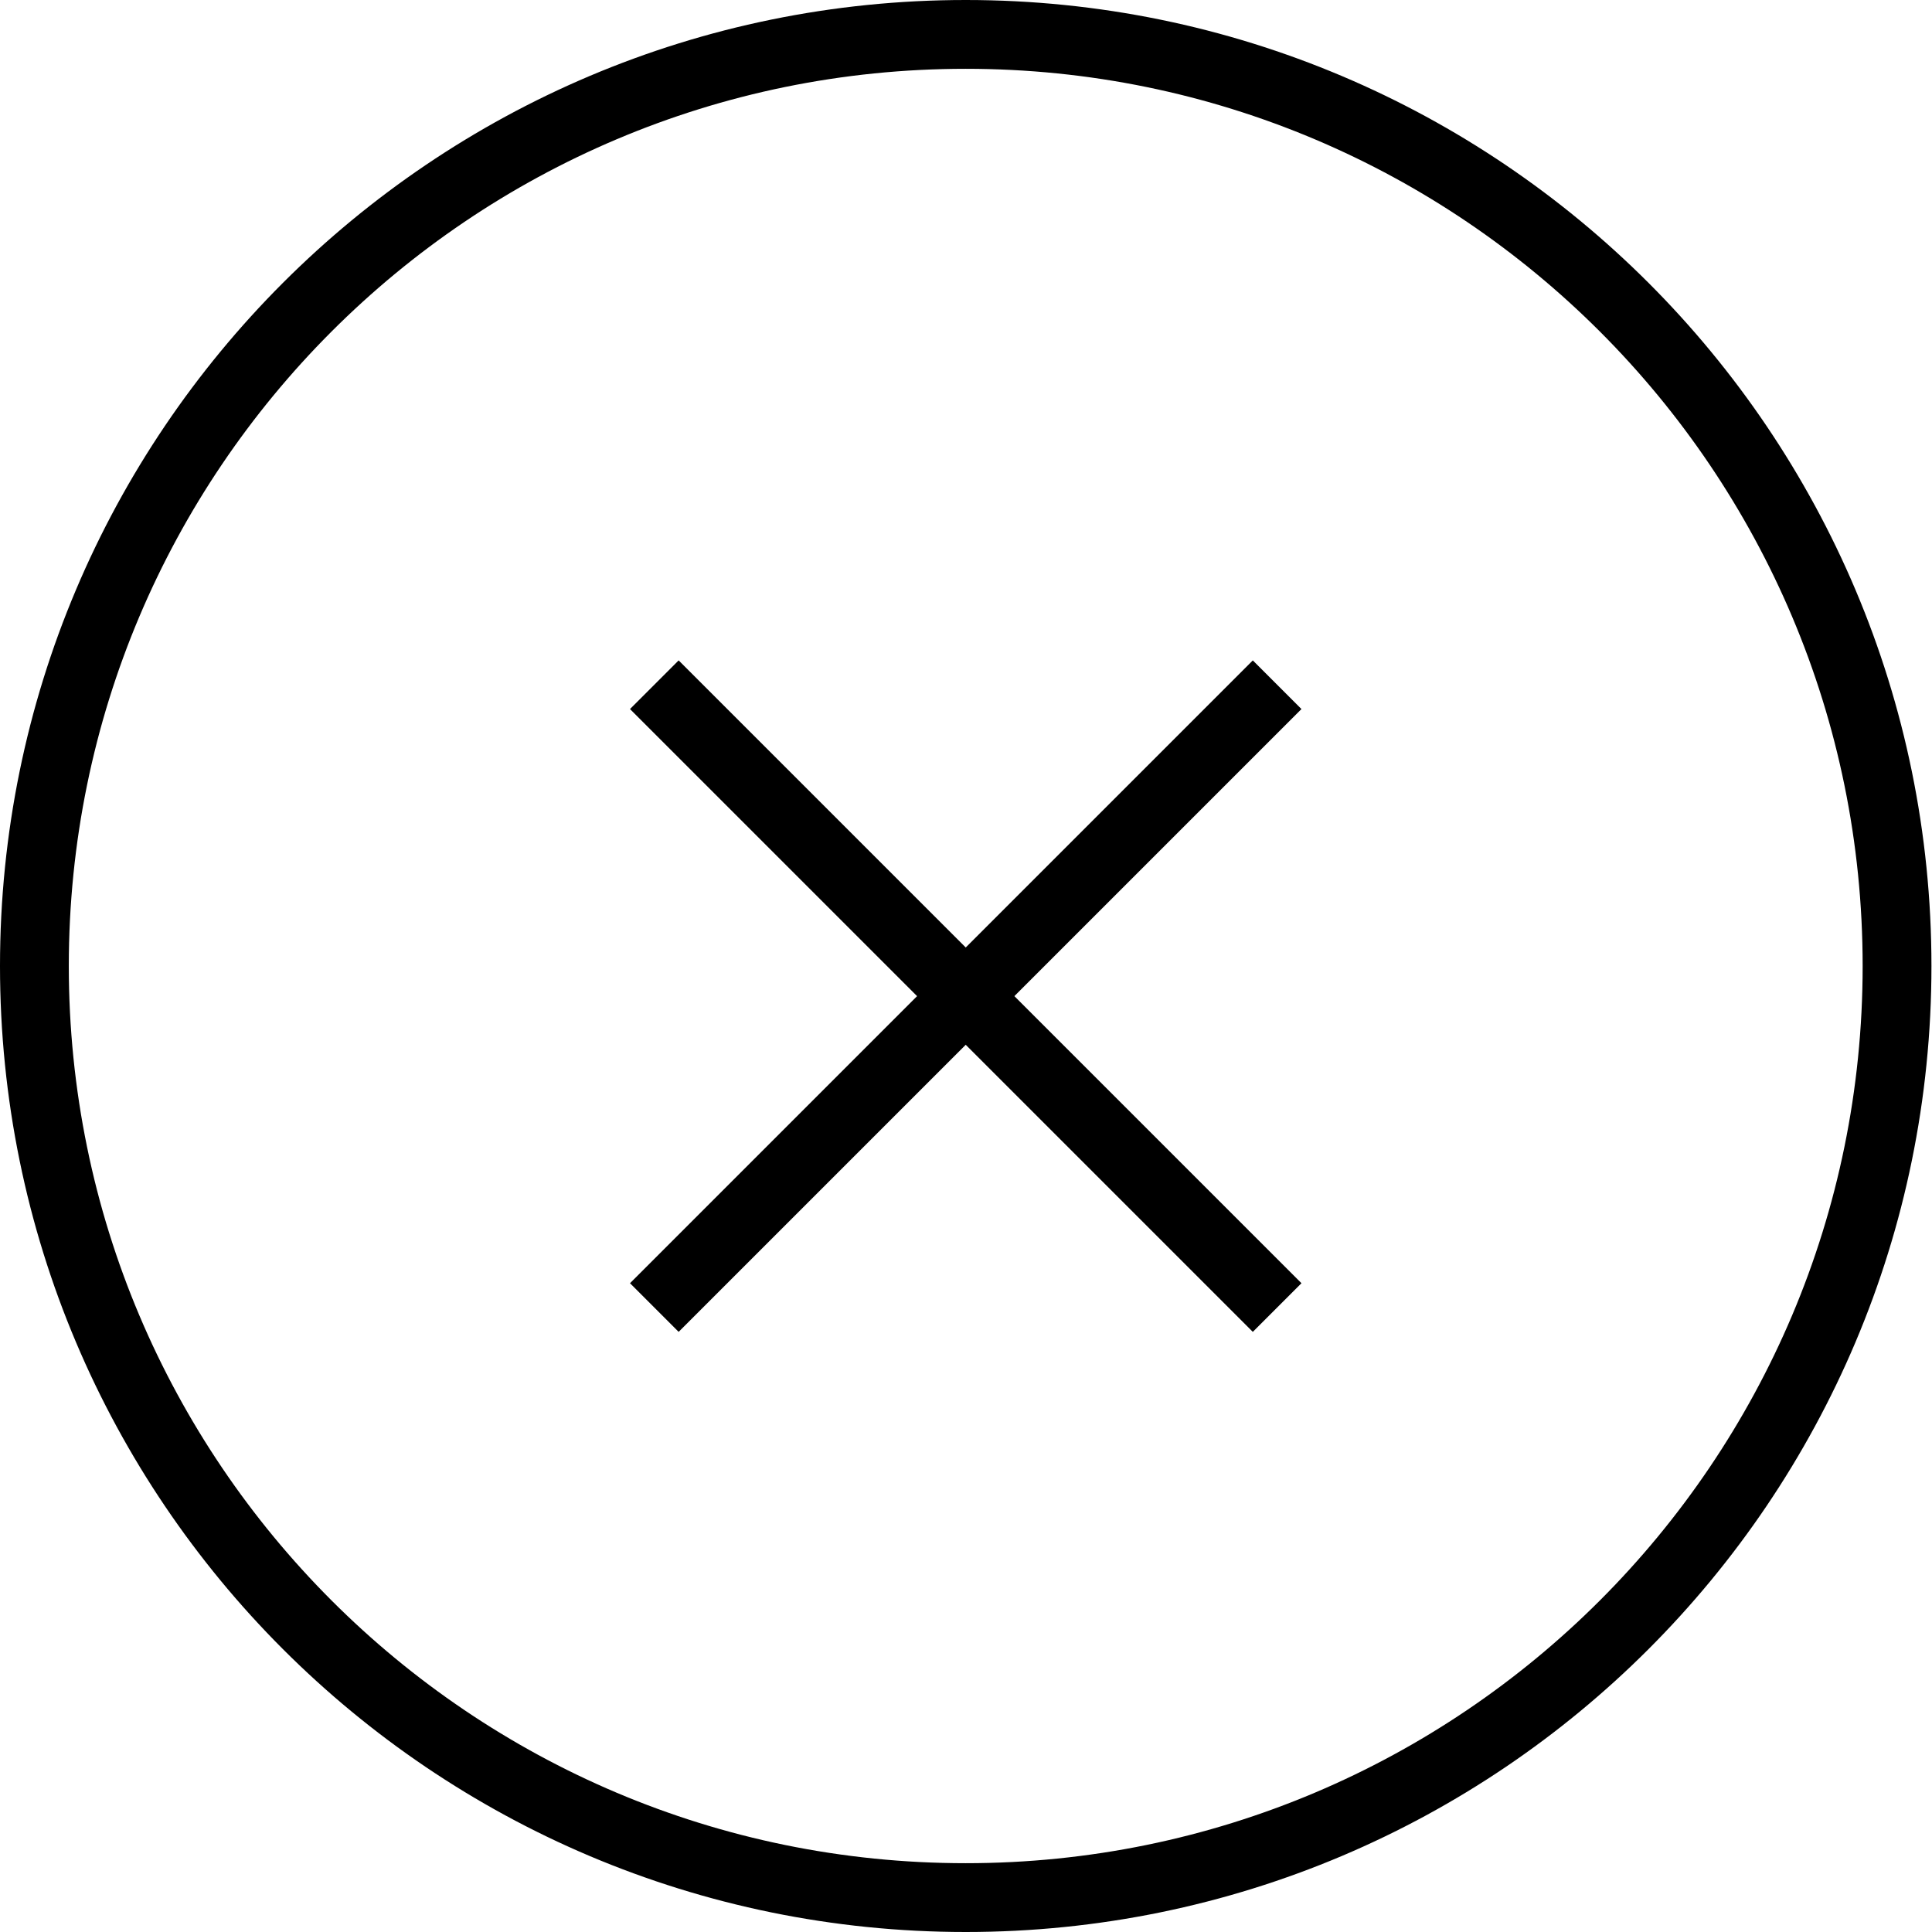
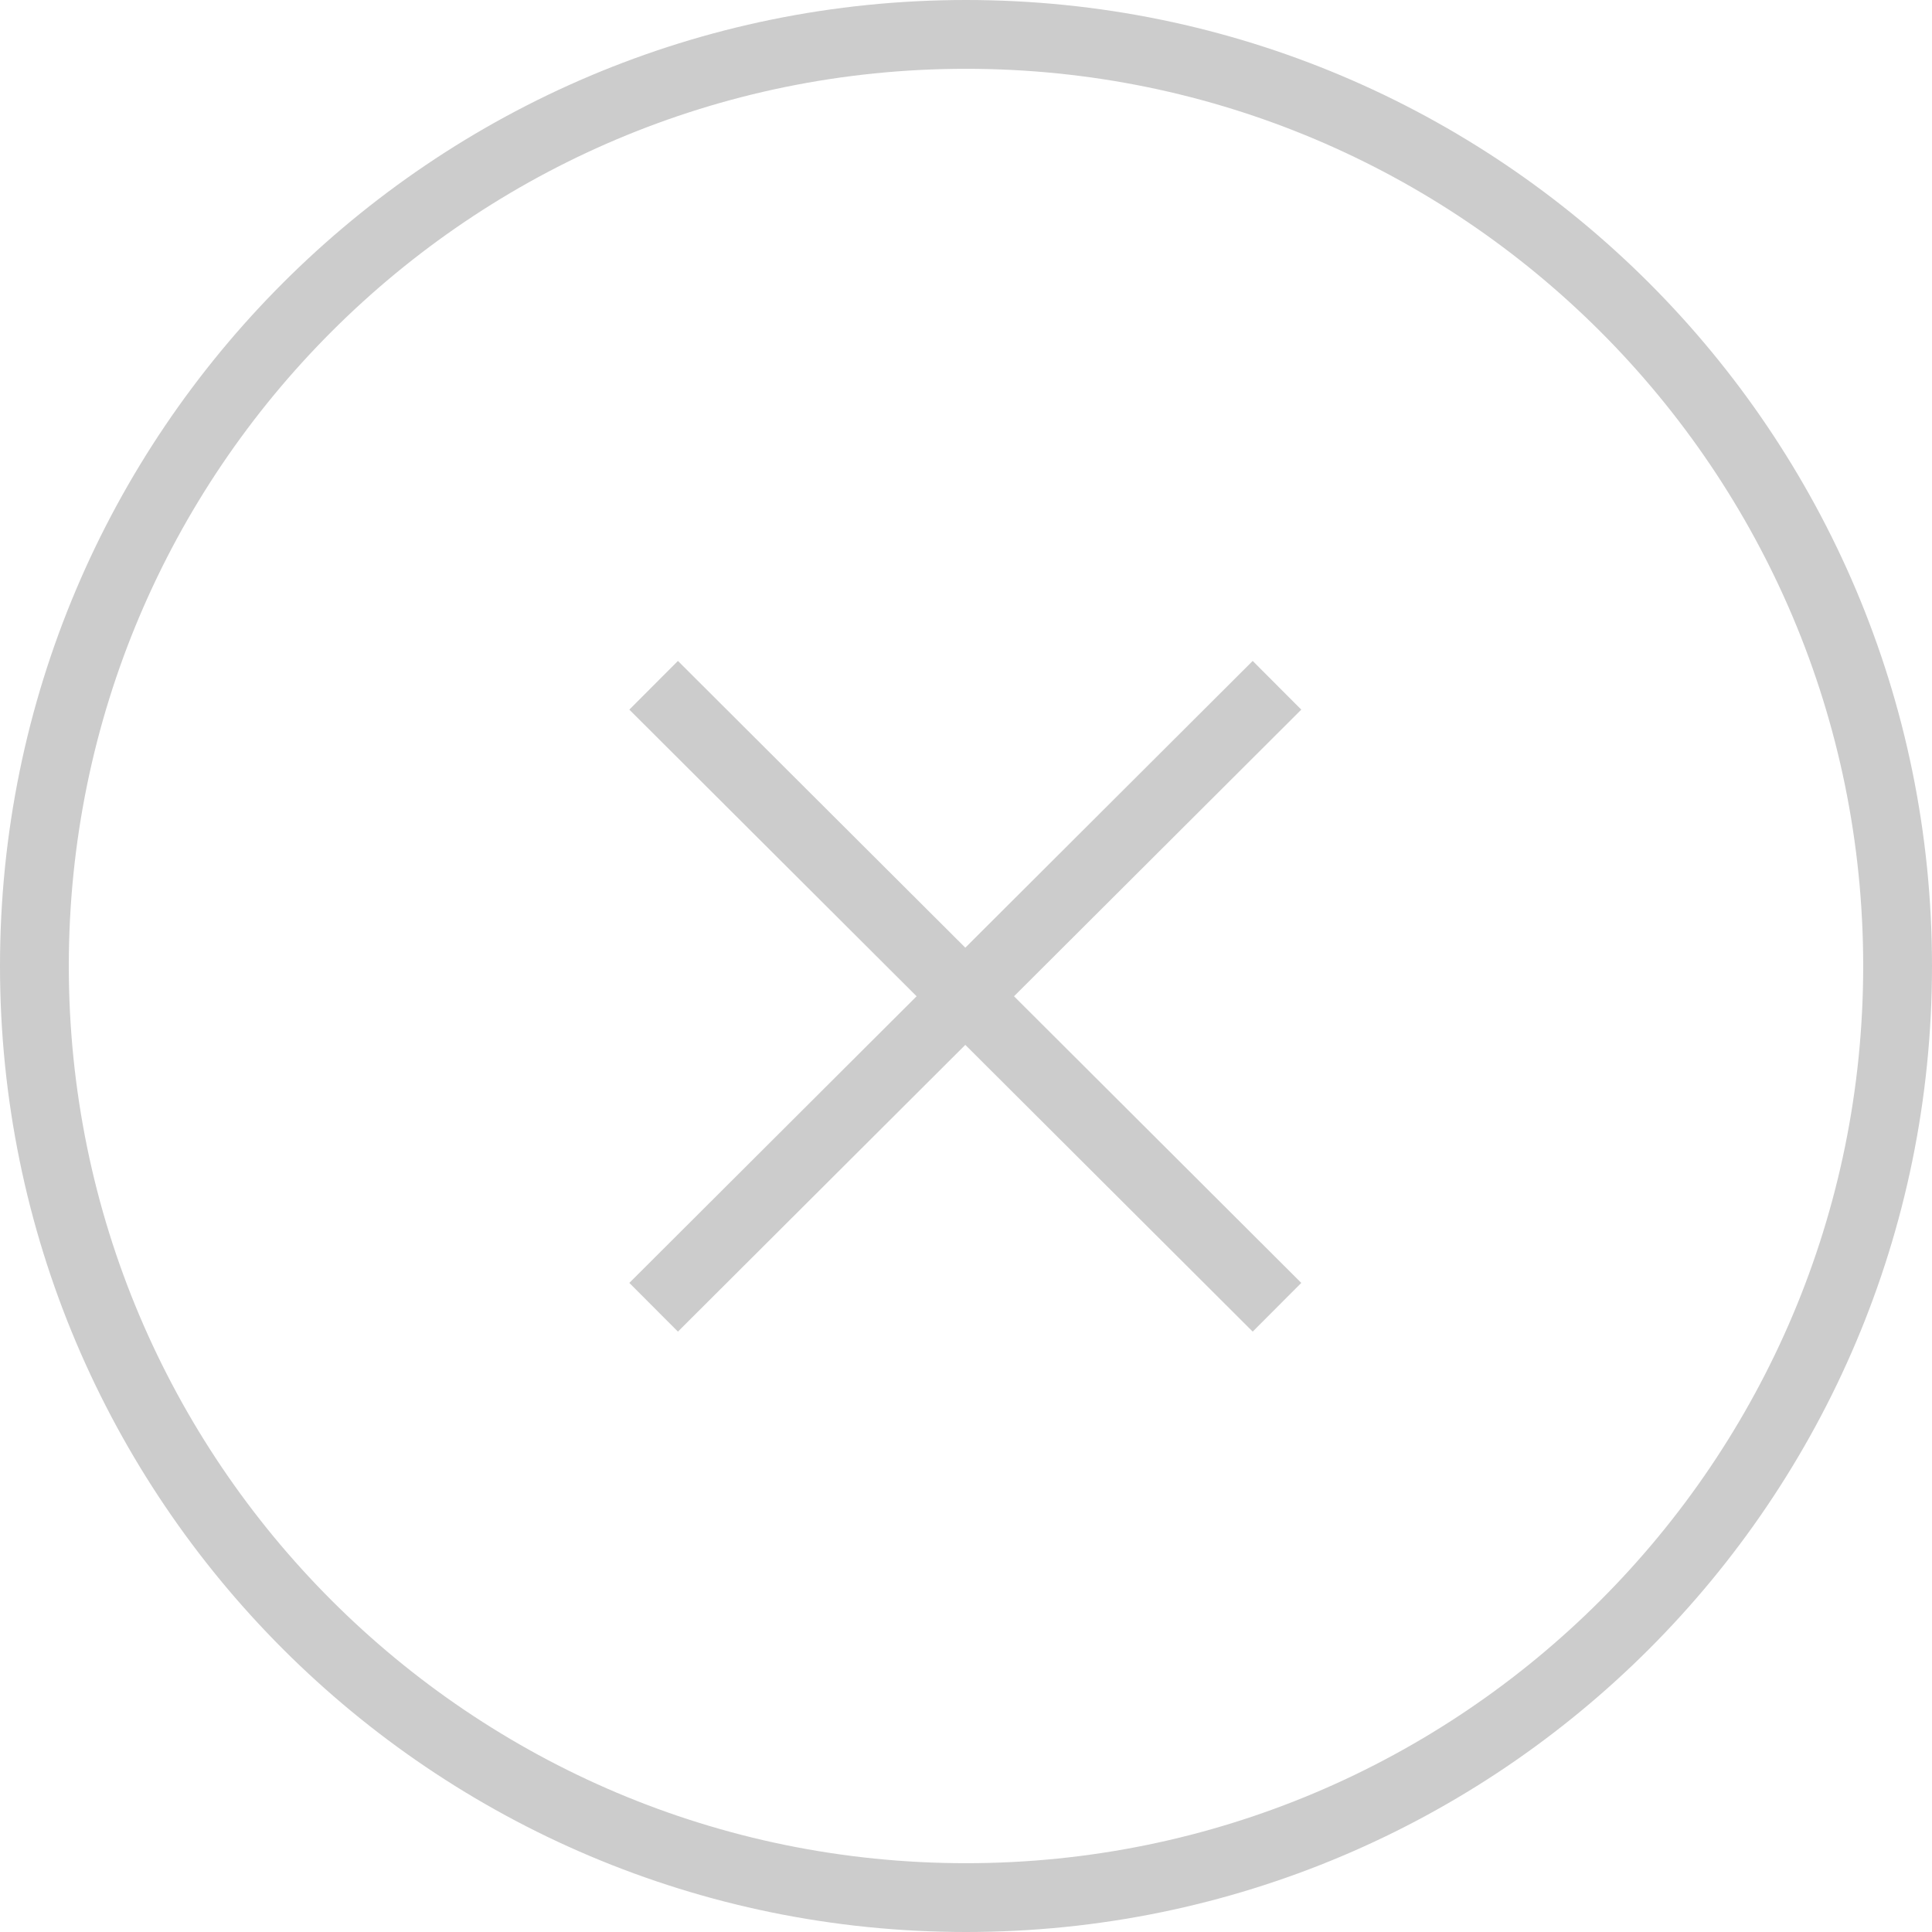
- <svg xmlns="http://www.w3.org/2000/svg" id="Layer_1" data-name="Layer 1" viewBox="0 0 140.36 140.4">
-   <defs>
-     <style>.cls-1{fill:none;stroke:#000;stroke-miterlimit:10;stroke-width:5px;}</style>
-   </defs>
-   <line class="cls-1" x1="92.81" y1="49.76" x2="47.55" y2="95.02" />
-   <line class="cls-1" x1="47.55" y1="49.76" x2="92.81" y2="95.02" />
-   <ellipse class="cls-1" cx="70.18" cy="70.2" rx="67.68" ry="67.7" />
+ <svg xmlns="http://www.w3.org/2000/svg" version="1.1" id="Layer_1" x="0px" y="0px" viewBox="0 0 140.4 140.4" style="enable-background:new 0 0 140.4 140.4;" xml:space="preserve">
+   <style type="text/css">
+ 	.st0{fill:none;stroke:#CCCCCC;stroke-width:5;stroke-miterlimit:10;}
+ </style>
+   <line class="st0" x1="92.8" y1="49.8" x2="47.5" y2="95" />
+   <line class="st0" x1="47.5" y1="49.8" x2="92.8" y2="95" />
+   <ellipse class="st0" cx="70.2" cy="70.2" rx="67.7" ry="67.7" />
</svg>
